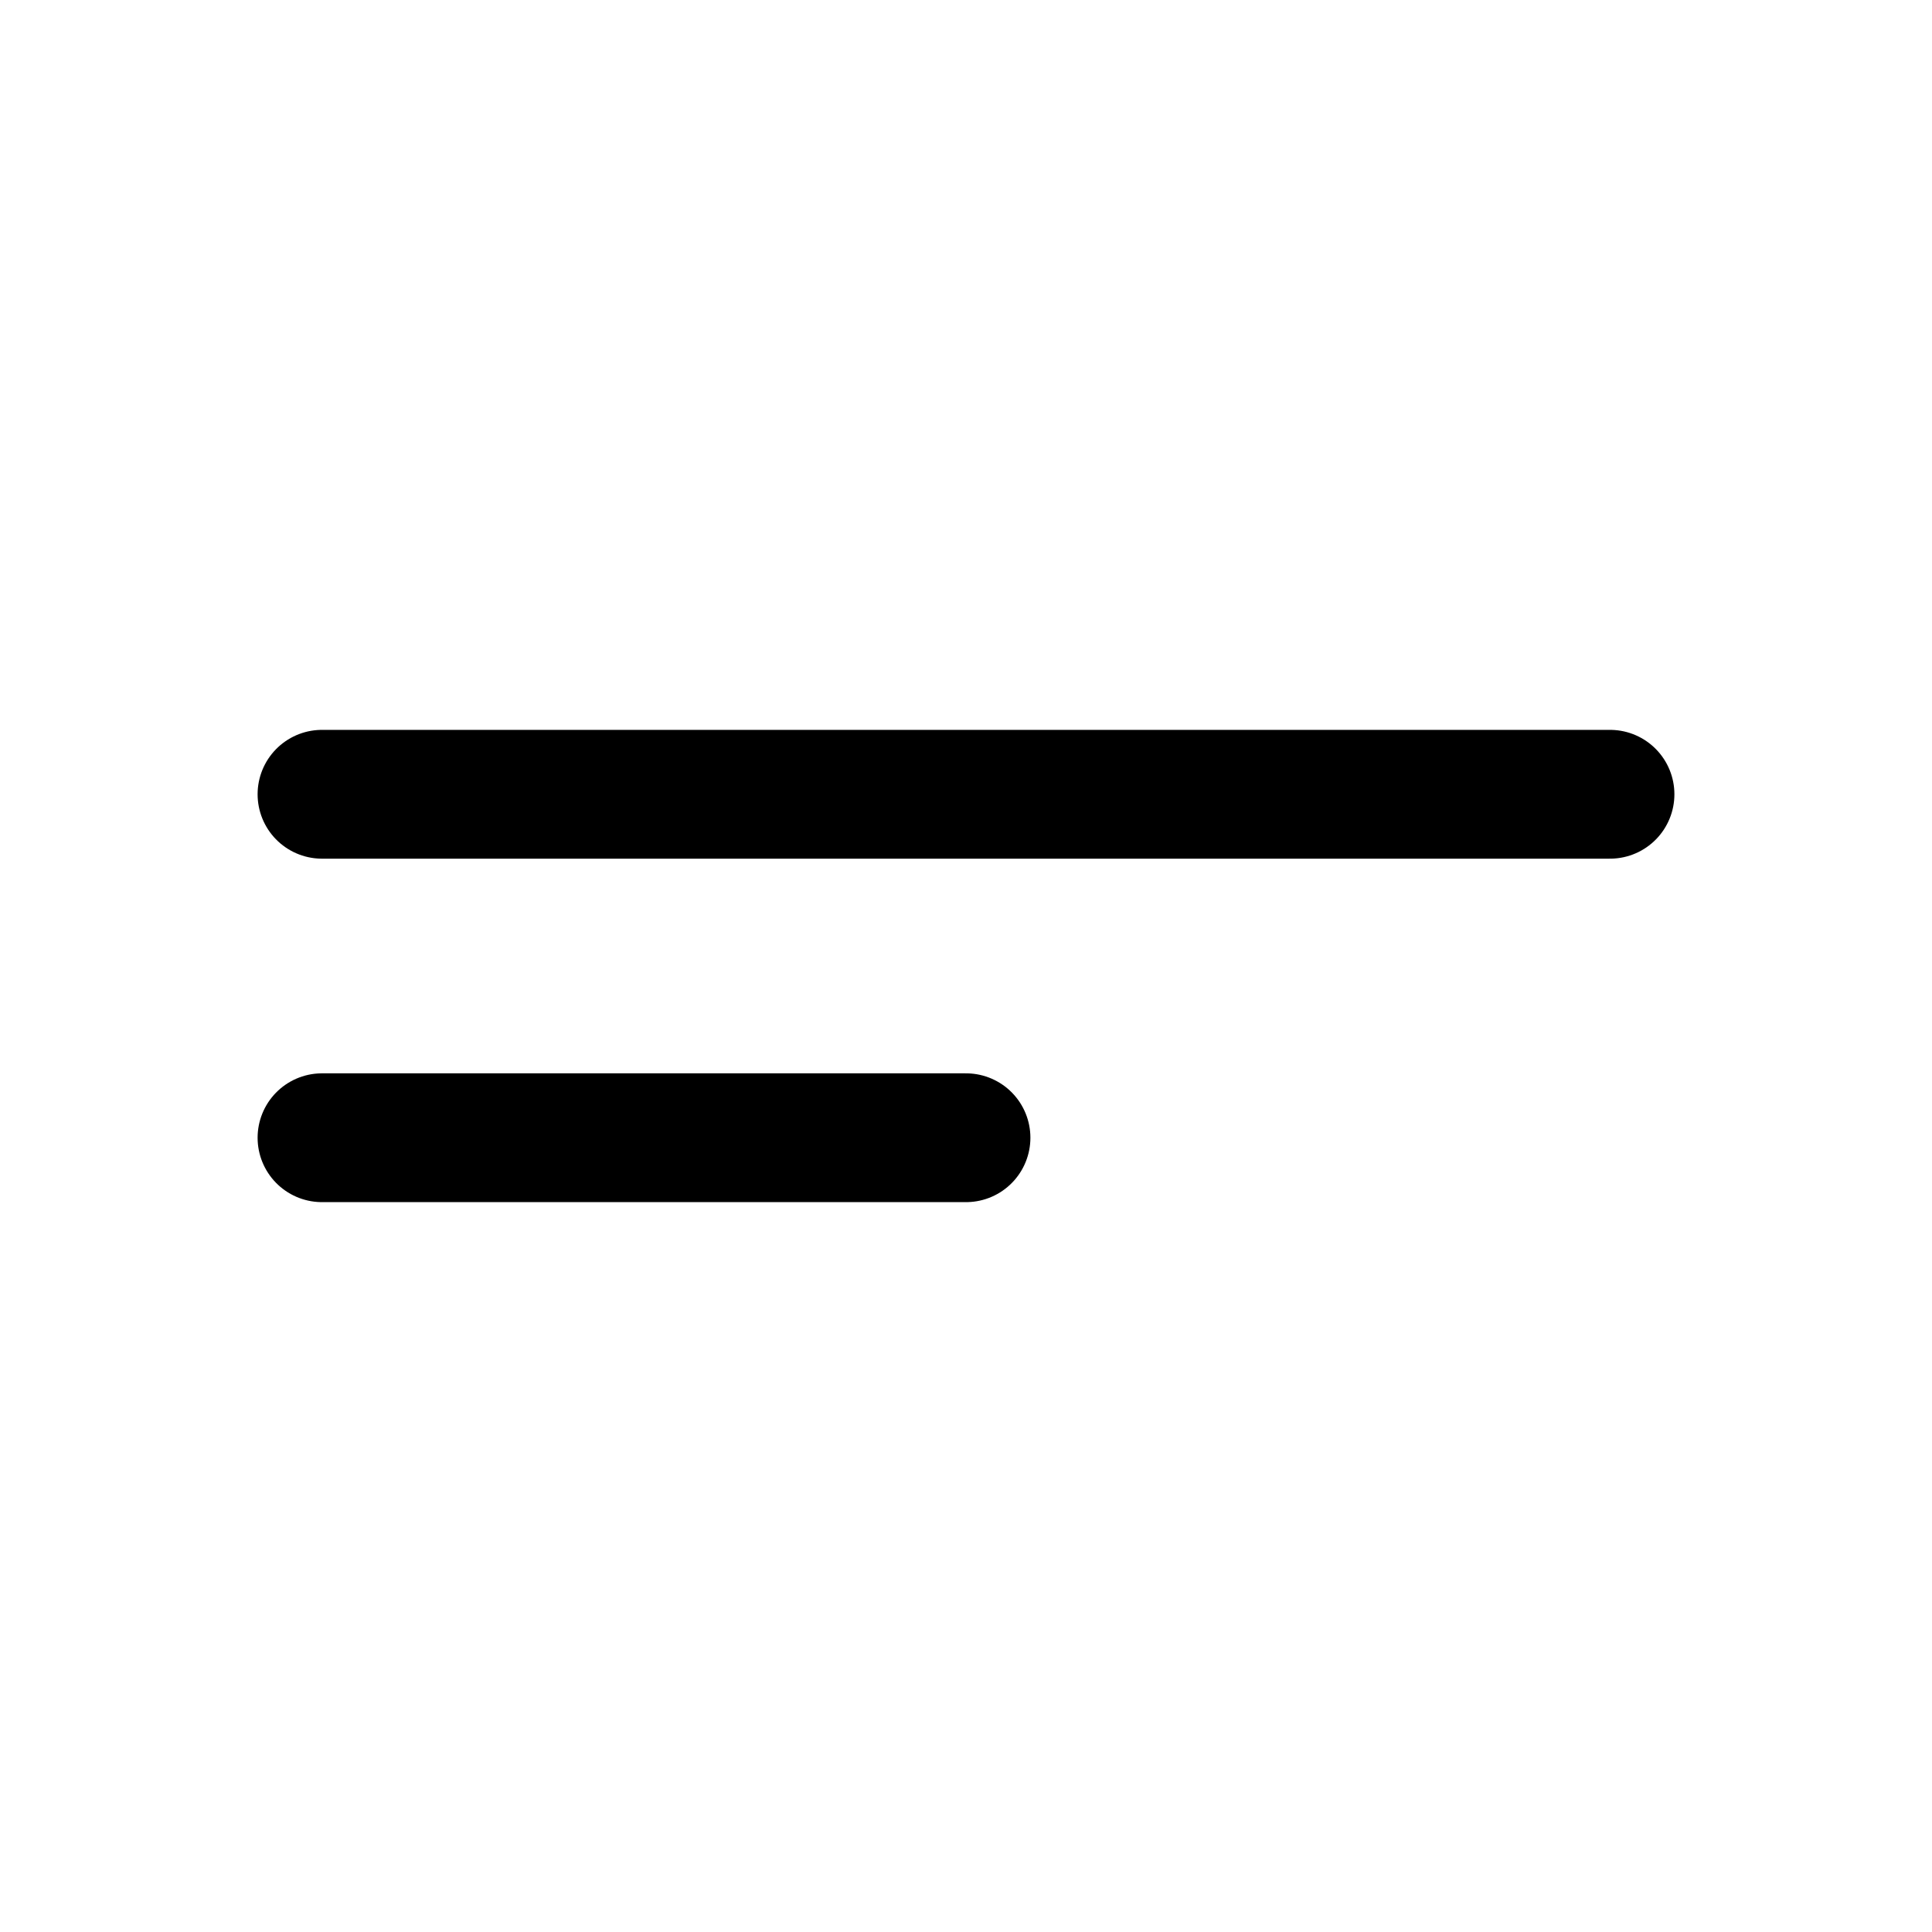
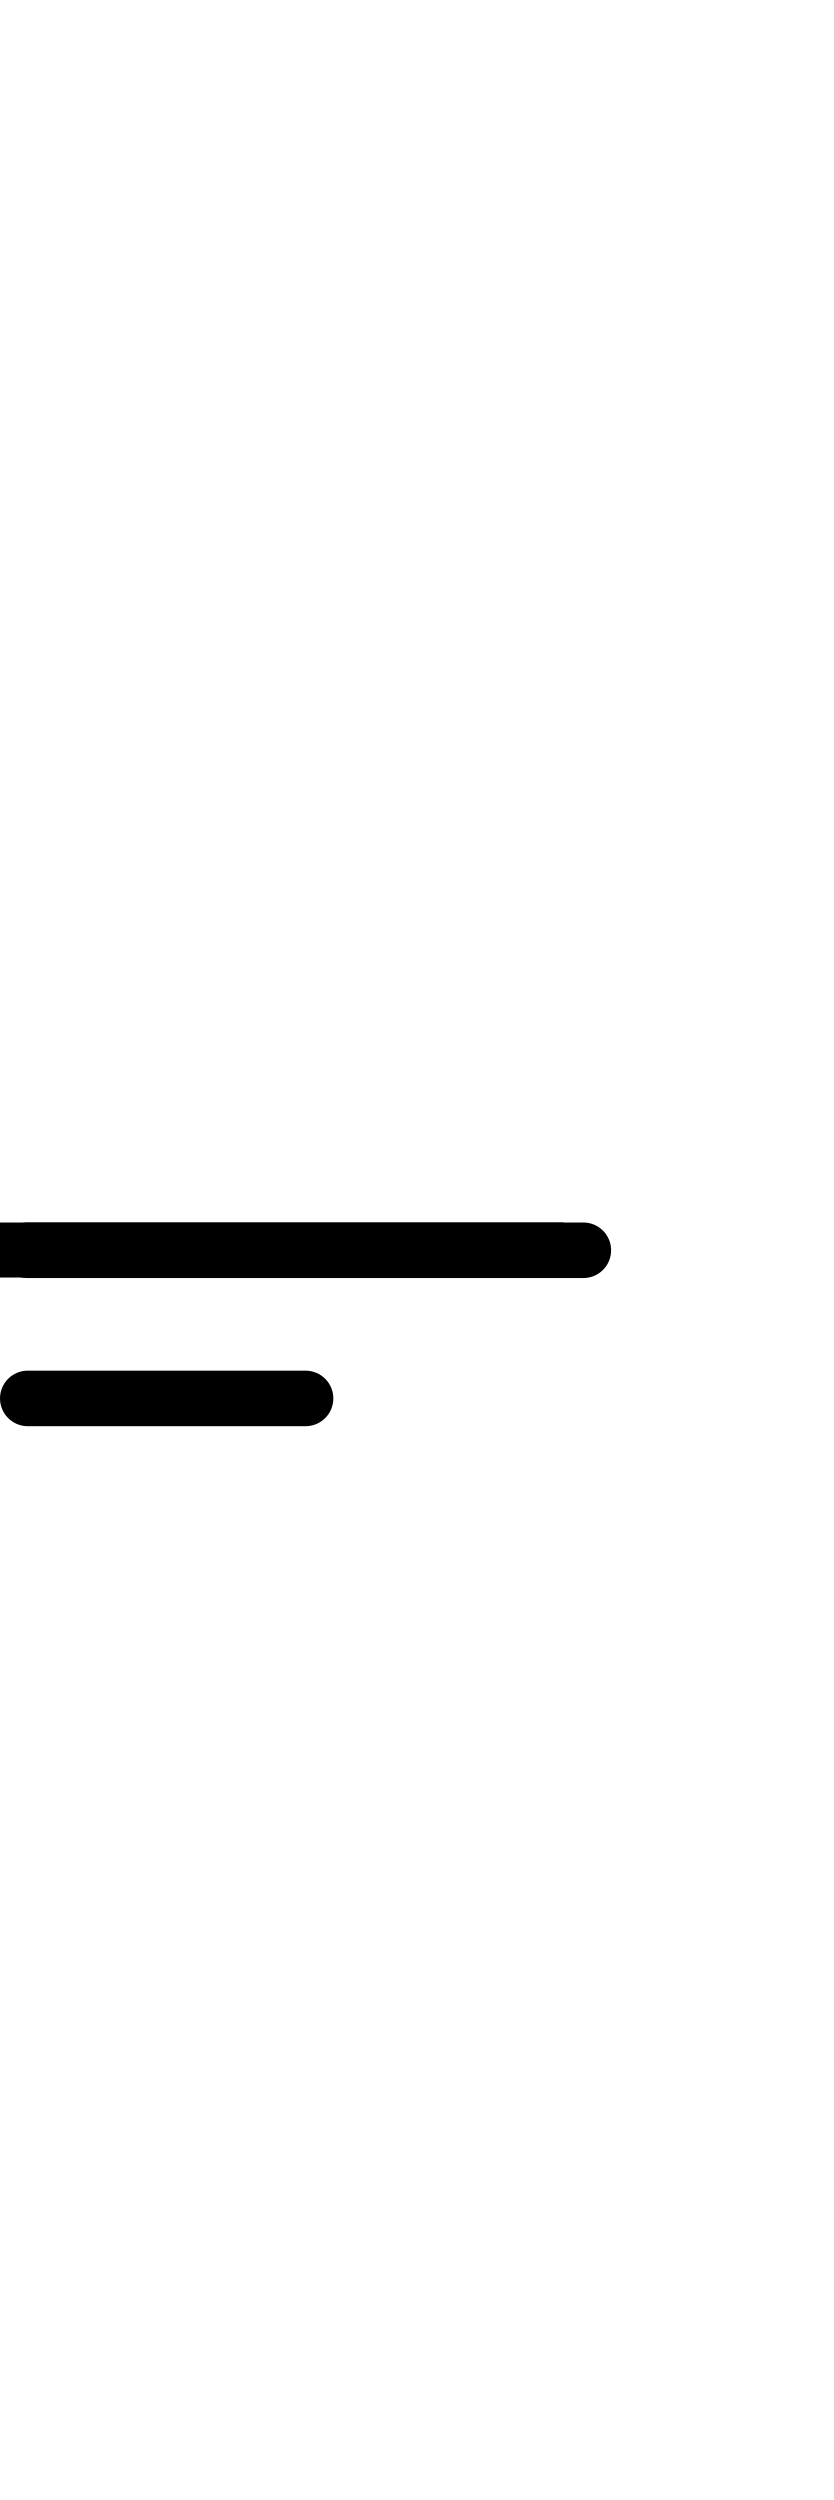
- <svg xmlns="http://www.w3.org/2000/svg" viewBox="0 0 45 45" version="1.1" xml:space="preserve" x="0px" y="0px" width="0.5in" height="0.5in" id="svg2">
+ <svg xmlns="http://www.w3.org/2000/svg" viewBox="0 0 45 135" version="1.1" xml:space="preserve" x="0px" y="0px" width="0.5in" height="1.5in" id="svg2">
  <defs id="defs4">
    <style type="text/css" id="style6">
      path,circle {
        stroke:#000000;
        stroke-width: 3;
        stroke-linecap: round;
        stroke-linejoin: round;
        fill: none
      }</style>
  </defs>
-   <path d="m 7.5,18.5 30,0" id="path8" style="fill:none;stroke:#000000;stroke-width:3;stroke-linecap:round;stroke-linejoin:round" />
-   <path d="m 22.5,26.5 -15,0" id="path10" style="fill:none;stroke:#000000;stroke-width:3;stroke-linecap:round;stroke-linejoin:round" />
+   <g id="g2148" transform="translate(-5.999997,49.015)">
+     <path d="M 7.5,18.5 H 37.5" id="path8" style="fill:none;stroke:#000000;stroke-width:3;stroke-linecap:round;stroke-linejoin:round" />
+     <path d="M 22.5,26.5 H 7.5" id="path10" style="fill:none;stroke:#000000;stroke-width:3;stroke-linecap:round;stroke-linejoin:round" />
+   </g>
+   <path style="fill:none;stroke:#000000;stroke-width:2.97;stroke-linecap:butt;stroke-linejoin:miter;stroke-miterlimit:4;stroke-dasharray:none;stroke-opacity:1" d="m -6.91,67.5 c 37.342,0 37.342,0 37.342,0" id="path2064" />
</svg>
